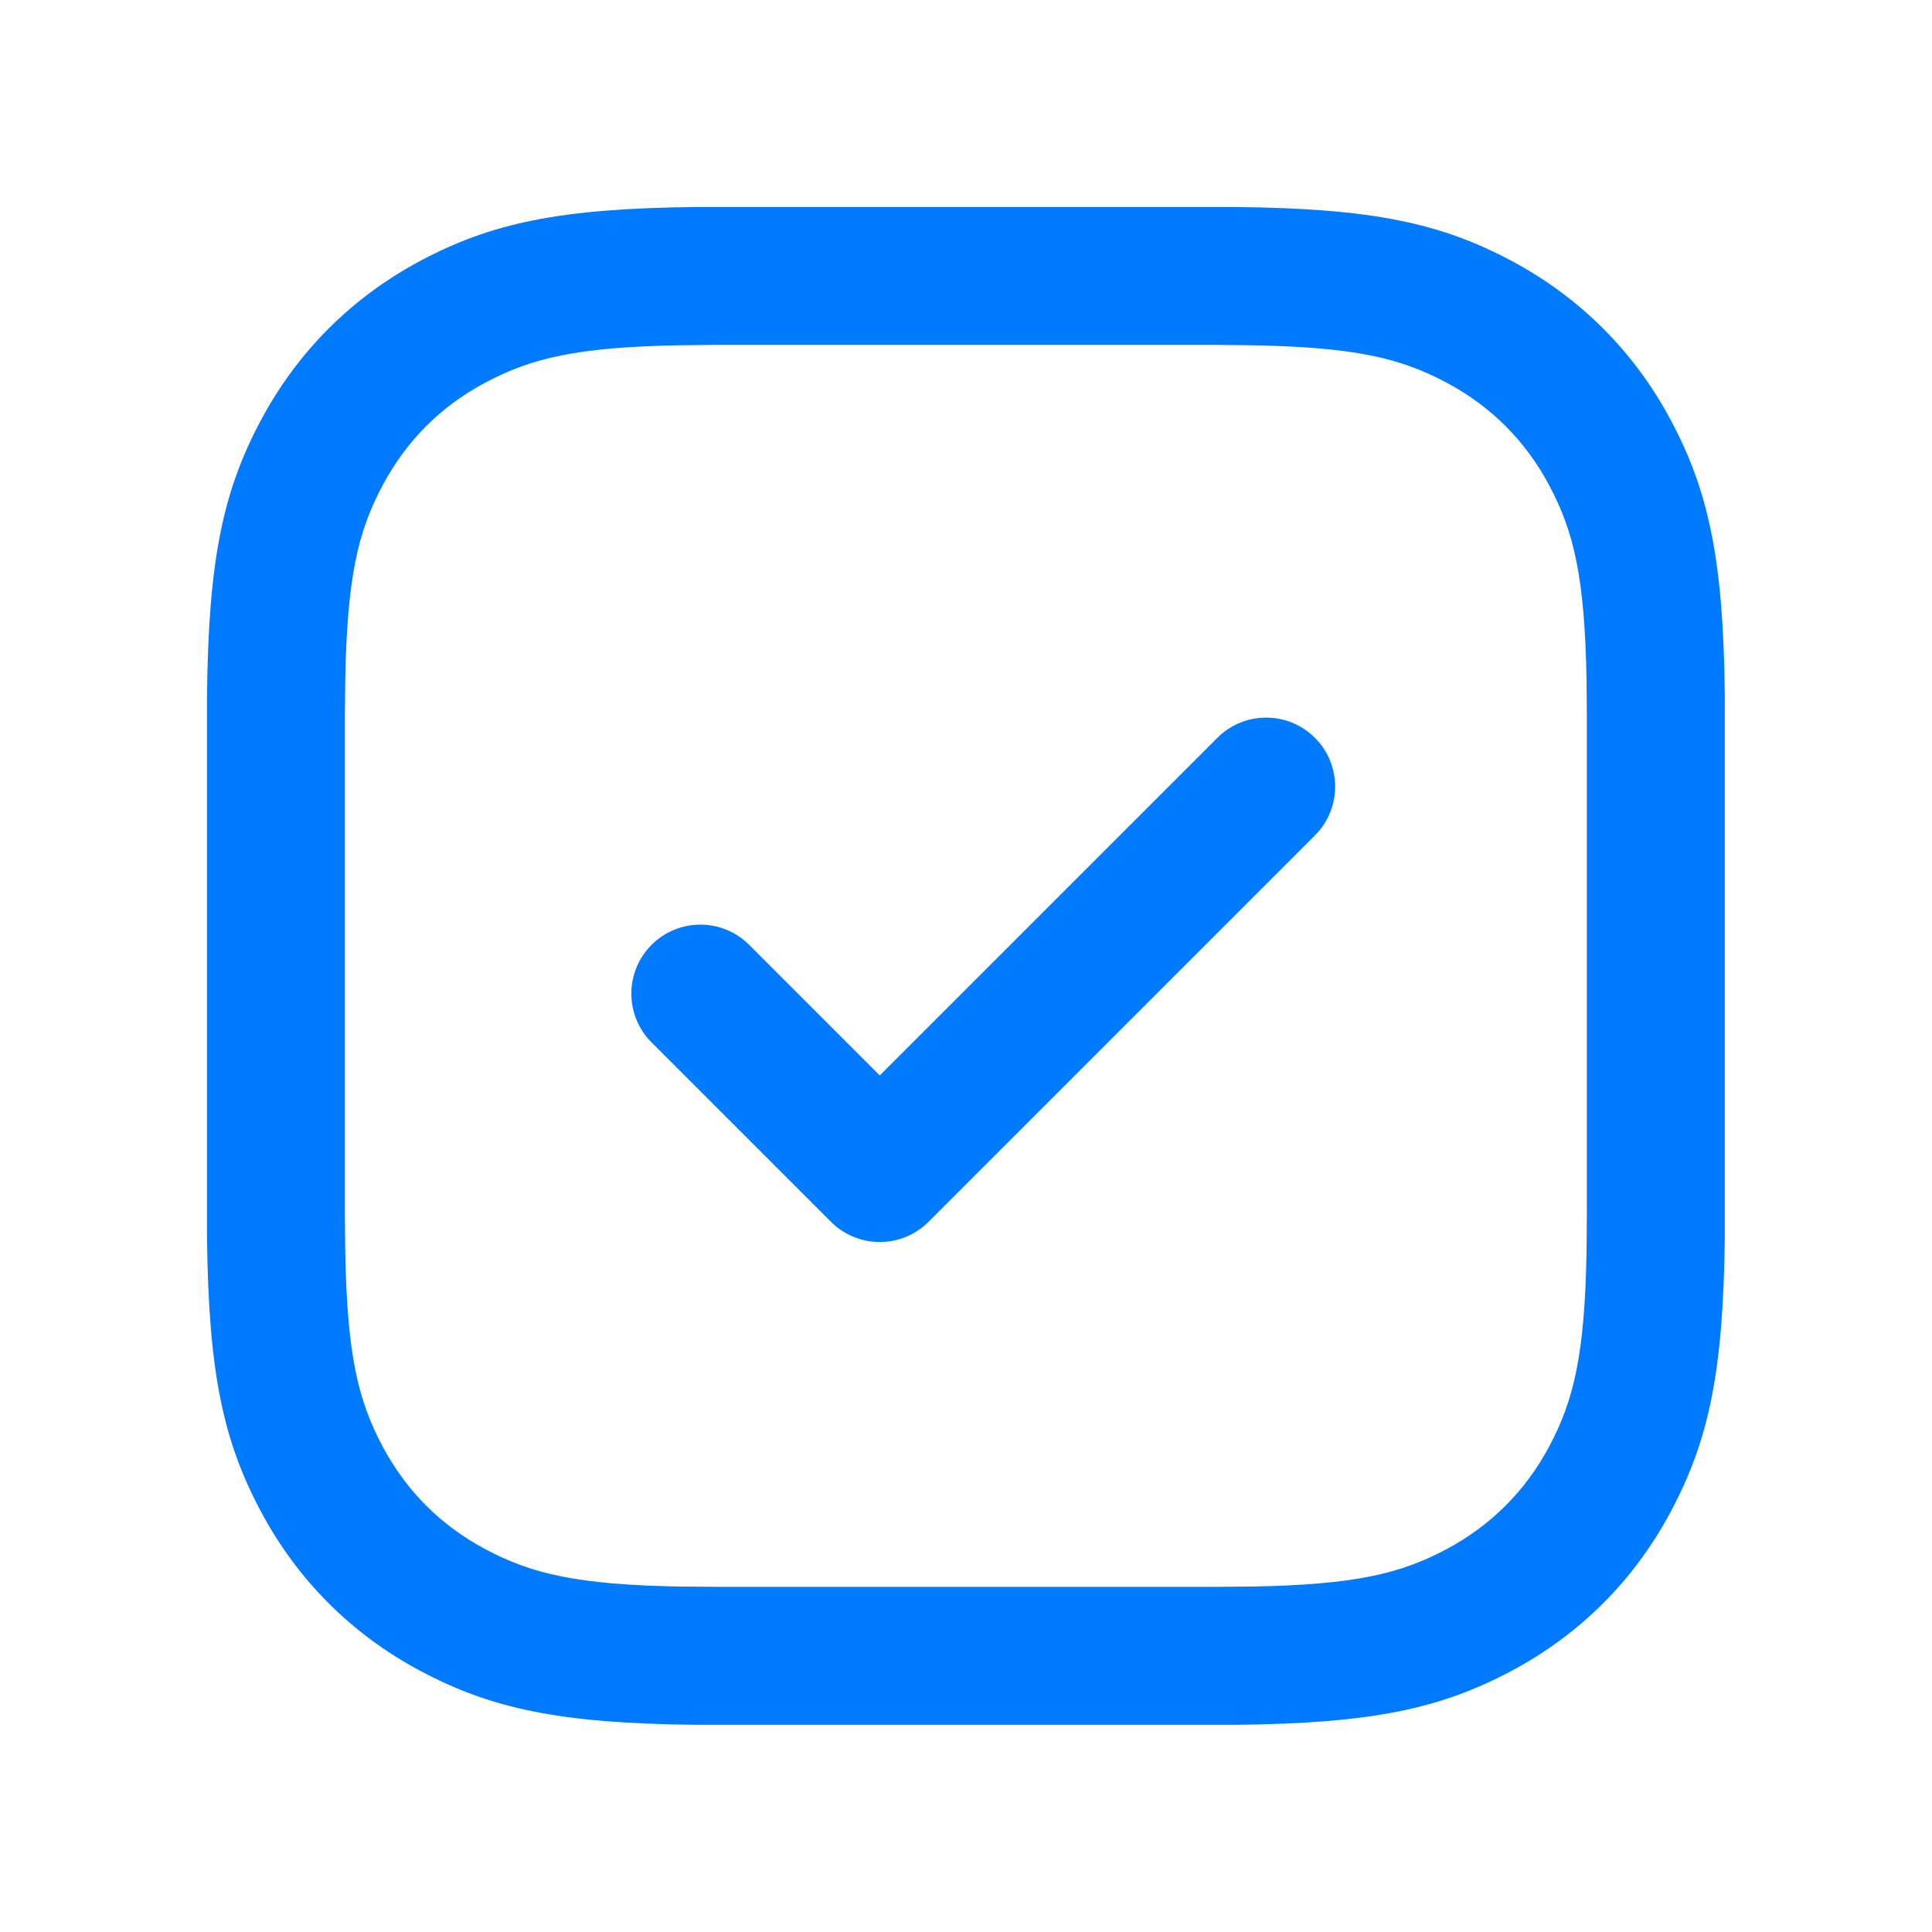
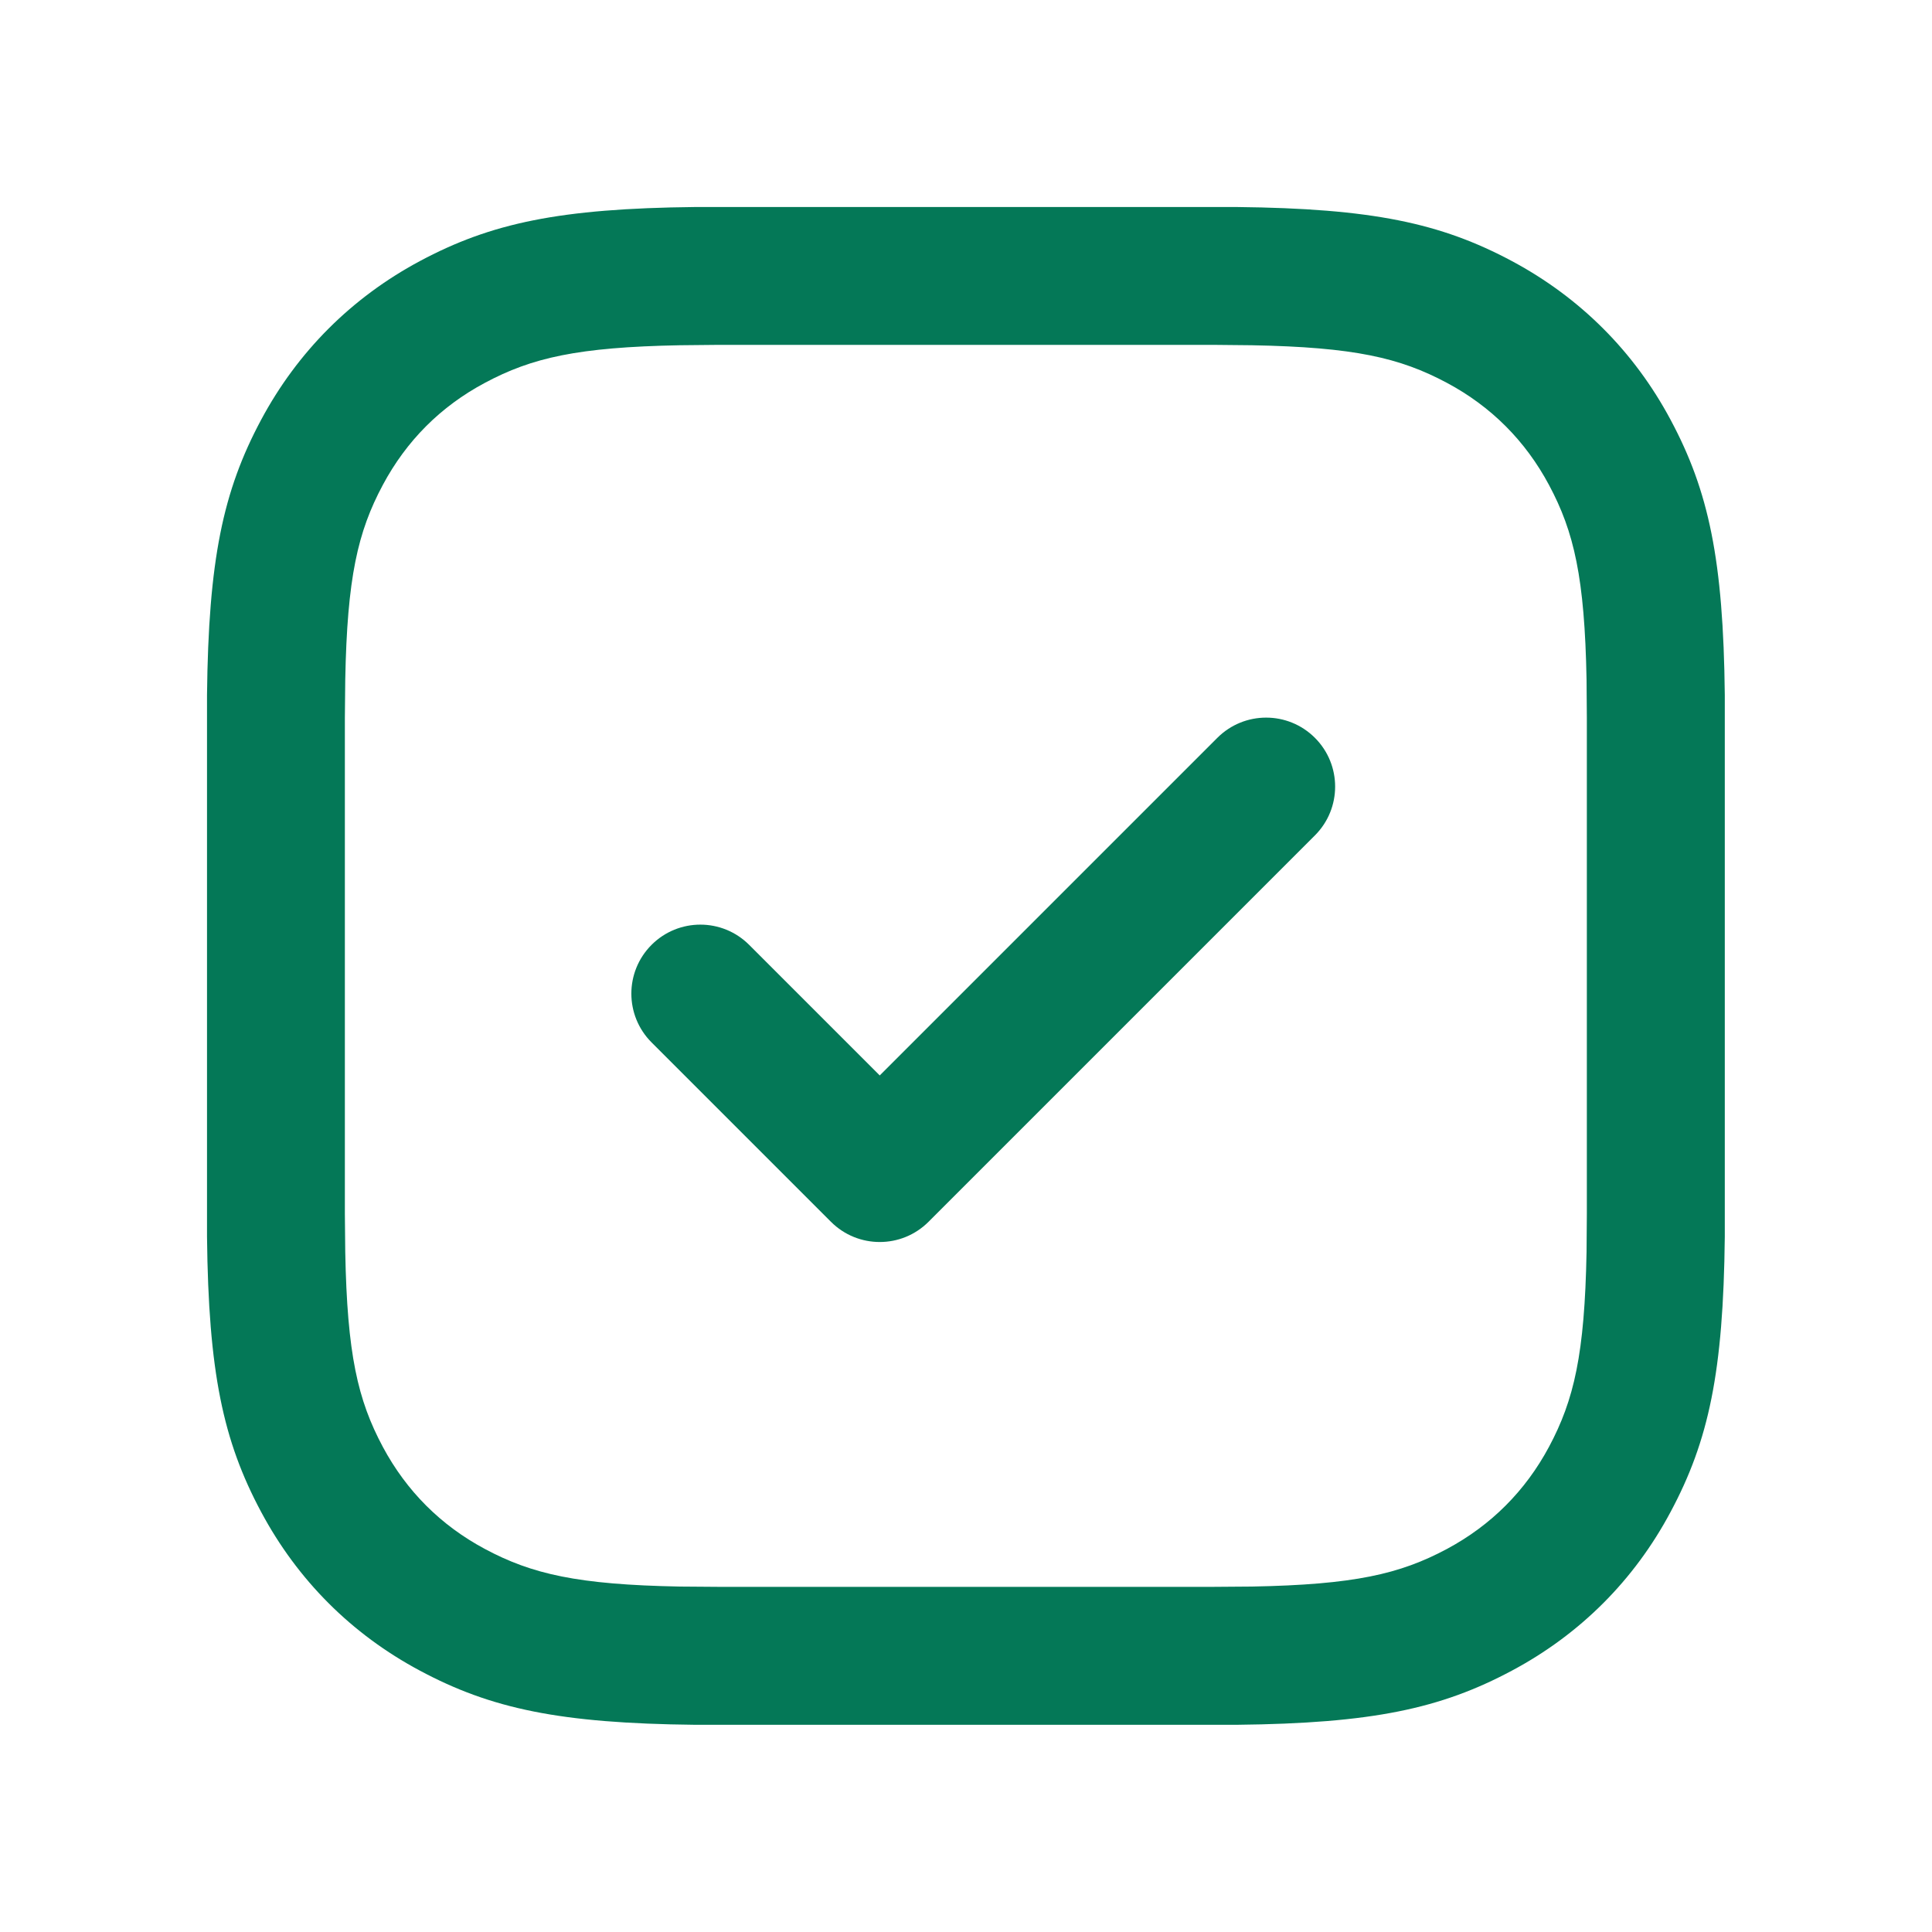
<svg xmlns="http://www.w3.org/2000/svg" width="20" height="20" viewBox="0 0 20 20" fill="none">
-   <path d="M12.803 2.143C14.202 2.158 14.913 2.308 15.652 2.703C16.358 3.081 16.917 3.64 17.294 4.346C17.689 5.084 17.84 5.796 17.855 7.195V12.803C17.84 14.202 17.689 14.913 17.294 15.651C16.917 16.358 16.358 16.917 15.652 17.294C14.913 17.689 14.202 17.84 12.803 17.855H7.195C5.796 17.84 5.084 17.689 4.346 17.294C3.64 16.917 3.081 16.358 2.703 15.651C2.308 14.913 2.158 14.202 2.143 12.803V7.195C2.158 5.796 2.308 5.084 2.703 4.346C3.081 3.64 3.64 3.081 4.346 2.703C5.084 2.308 5.796 2.158 7.195 2.143H12.803ZM12.563 3.57H7.434L7.036 3.574C5.98 3.594 5.506 3.703 5.02 3.963C4.562 4.207 4.208 4.562 3.963 5.02C3.703 5.506 3.594 5.98 3.574 7.036L3.57 7.434V12.563L3.574 12.961C3.594 14.018 3.703 14.491 3.963 14.978C4.208 15.435 4.562 15.79 5.02 16.035C5.506 16.295 5.98 16.404 7.036 16.424L7.434 16.427H12.563L12.961 16.424C14.018 16.404 14.491 16.295 14.978 16.035C15.435 15.79 15.79 15.435 16.035 14.978C16.295 14.491 16.404 14.018 16.424 12.961L16.427 12.563V7.434L16.424 7.036C16.404 5.98 16.295 5.506 16.035 5.02C15.79 4.562 15.435 4.207 14.978 3.963C14.491 3.703 14.018 3.594 12.961 3.574L12.563 3.57ZM12.602 7.638C12.881 7.359 13.333 7.359 13.612 7.638C13.891 7.917 13.891 8.369 13.612 8.648L9.612 12.648C9.333 12.927 8.881 12.927 8.602 12.648L6.745 10.791C6.466 10.512 6.466 10.06 6.745 9.781C7.024 9.502 7.476 9.502 7.755 9.781L9.107 11.133L12.602 7.638Z" fill="#007AFF" />
+   <path d="M12.803 2.143C14.202 2.158 14.913 2.308 15.652 2.703C16.358 3.081 16.917 3.64 17.294 4.346C17.689 5.084 17.84 5.796 17.855 7.195V12.803C17.84 14.202 17.689 14.913 17.294 15.651C16.917 16.358 16.358 16.917 15.652 17.294C14.913 17.689 14.202 17.84 12.803 17.855H7.195C5.796 17.84 5.084 17.689 4.346 17.294C3.64 16.917 3.081 16.358 2.703 15.651C2.308 14.913 2.158 14.202 2.143 12.803V7.195C2.158 5.796 2.308 5.084 2.703 4.346C3.081 3.64 3.64 3.081 4.346 2.703C5.084 2.308 5.796 2.158 7.195 2.143H12.803ZM12.563 3.57H7.434L7.036 3.574C5.98 3.594 5.506 3.703 5.02 3.963C4.562 4.207 4.208 4.562 3.963 5.02C3.703 5.506 3.594 5.98 3.574 7.036L3.57 7.434V12.563L3.574 12.961C3.594 14.018 3.703 14.491 3.963 14.978C4.208 15.435 4.562 15.79 5.02 16.035C5.506 16.295 5.98 16.404 7.036 16.424L7.434 16.427H12.563L12.961 16.424C14.018 16.404 14.491 16.295 14.978 16.035C15.435 15.79 15.79 15.435 16.035 14.978C16.295 14.491 16.404 14.018 16.424 12.961L16.427 12.563V7.434L16.424 7.036C16.404 5.98 16.295 5.506 16.035 5.02C15.79 4.562 15.435 4.207 14.978 3.963C14.491 3.703 14.018 3.594 12.961 3.574L12.563 3.57ZM12.602 7.638C12.881 7.359 13.333 7.359 13.612 7.638C13.891 7.917 13.891 8.369 13.612 8.648L9.612 12.648C9.333 12.927 8.881 12.927 8.602 12.648L6.745 10.791C6.466 10.512 6.466 10.06 6.745 9.781C7.024 9.502 7.476 9.502 7.755 9.781L9.107 11.133L12.602 7.638Z" fill="#047857" />
</svg>
